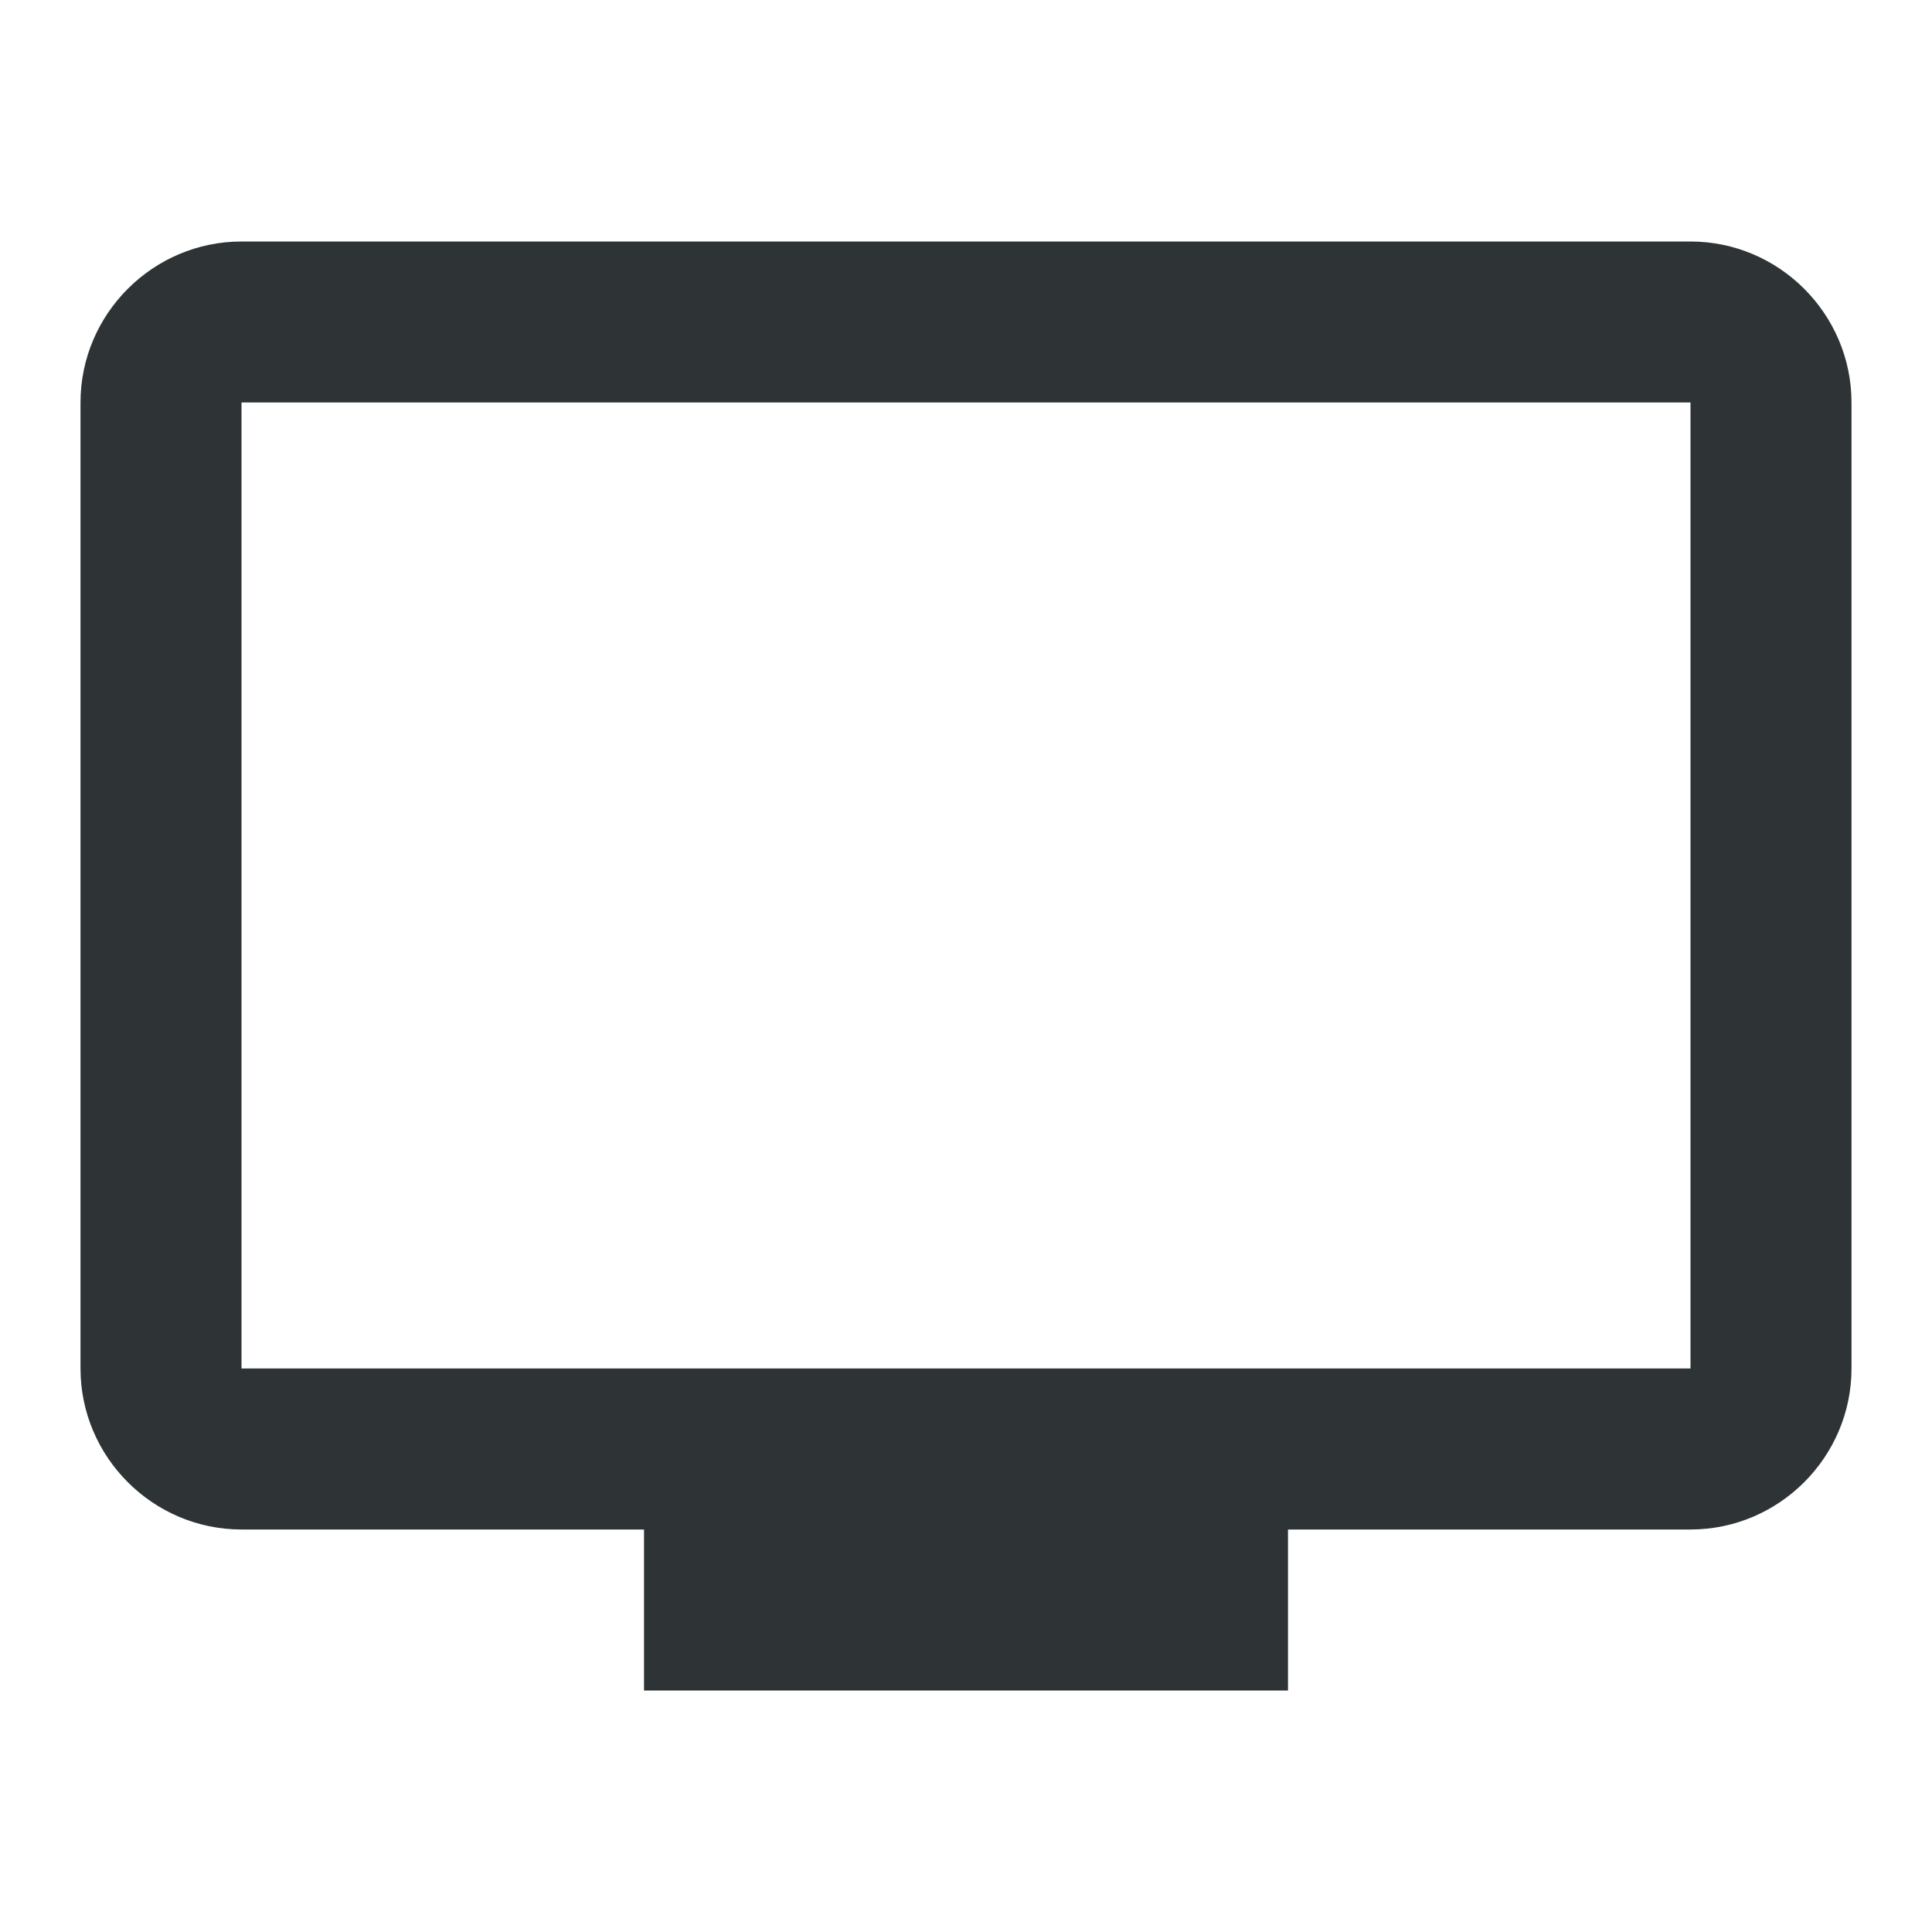
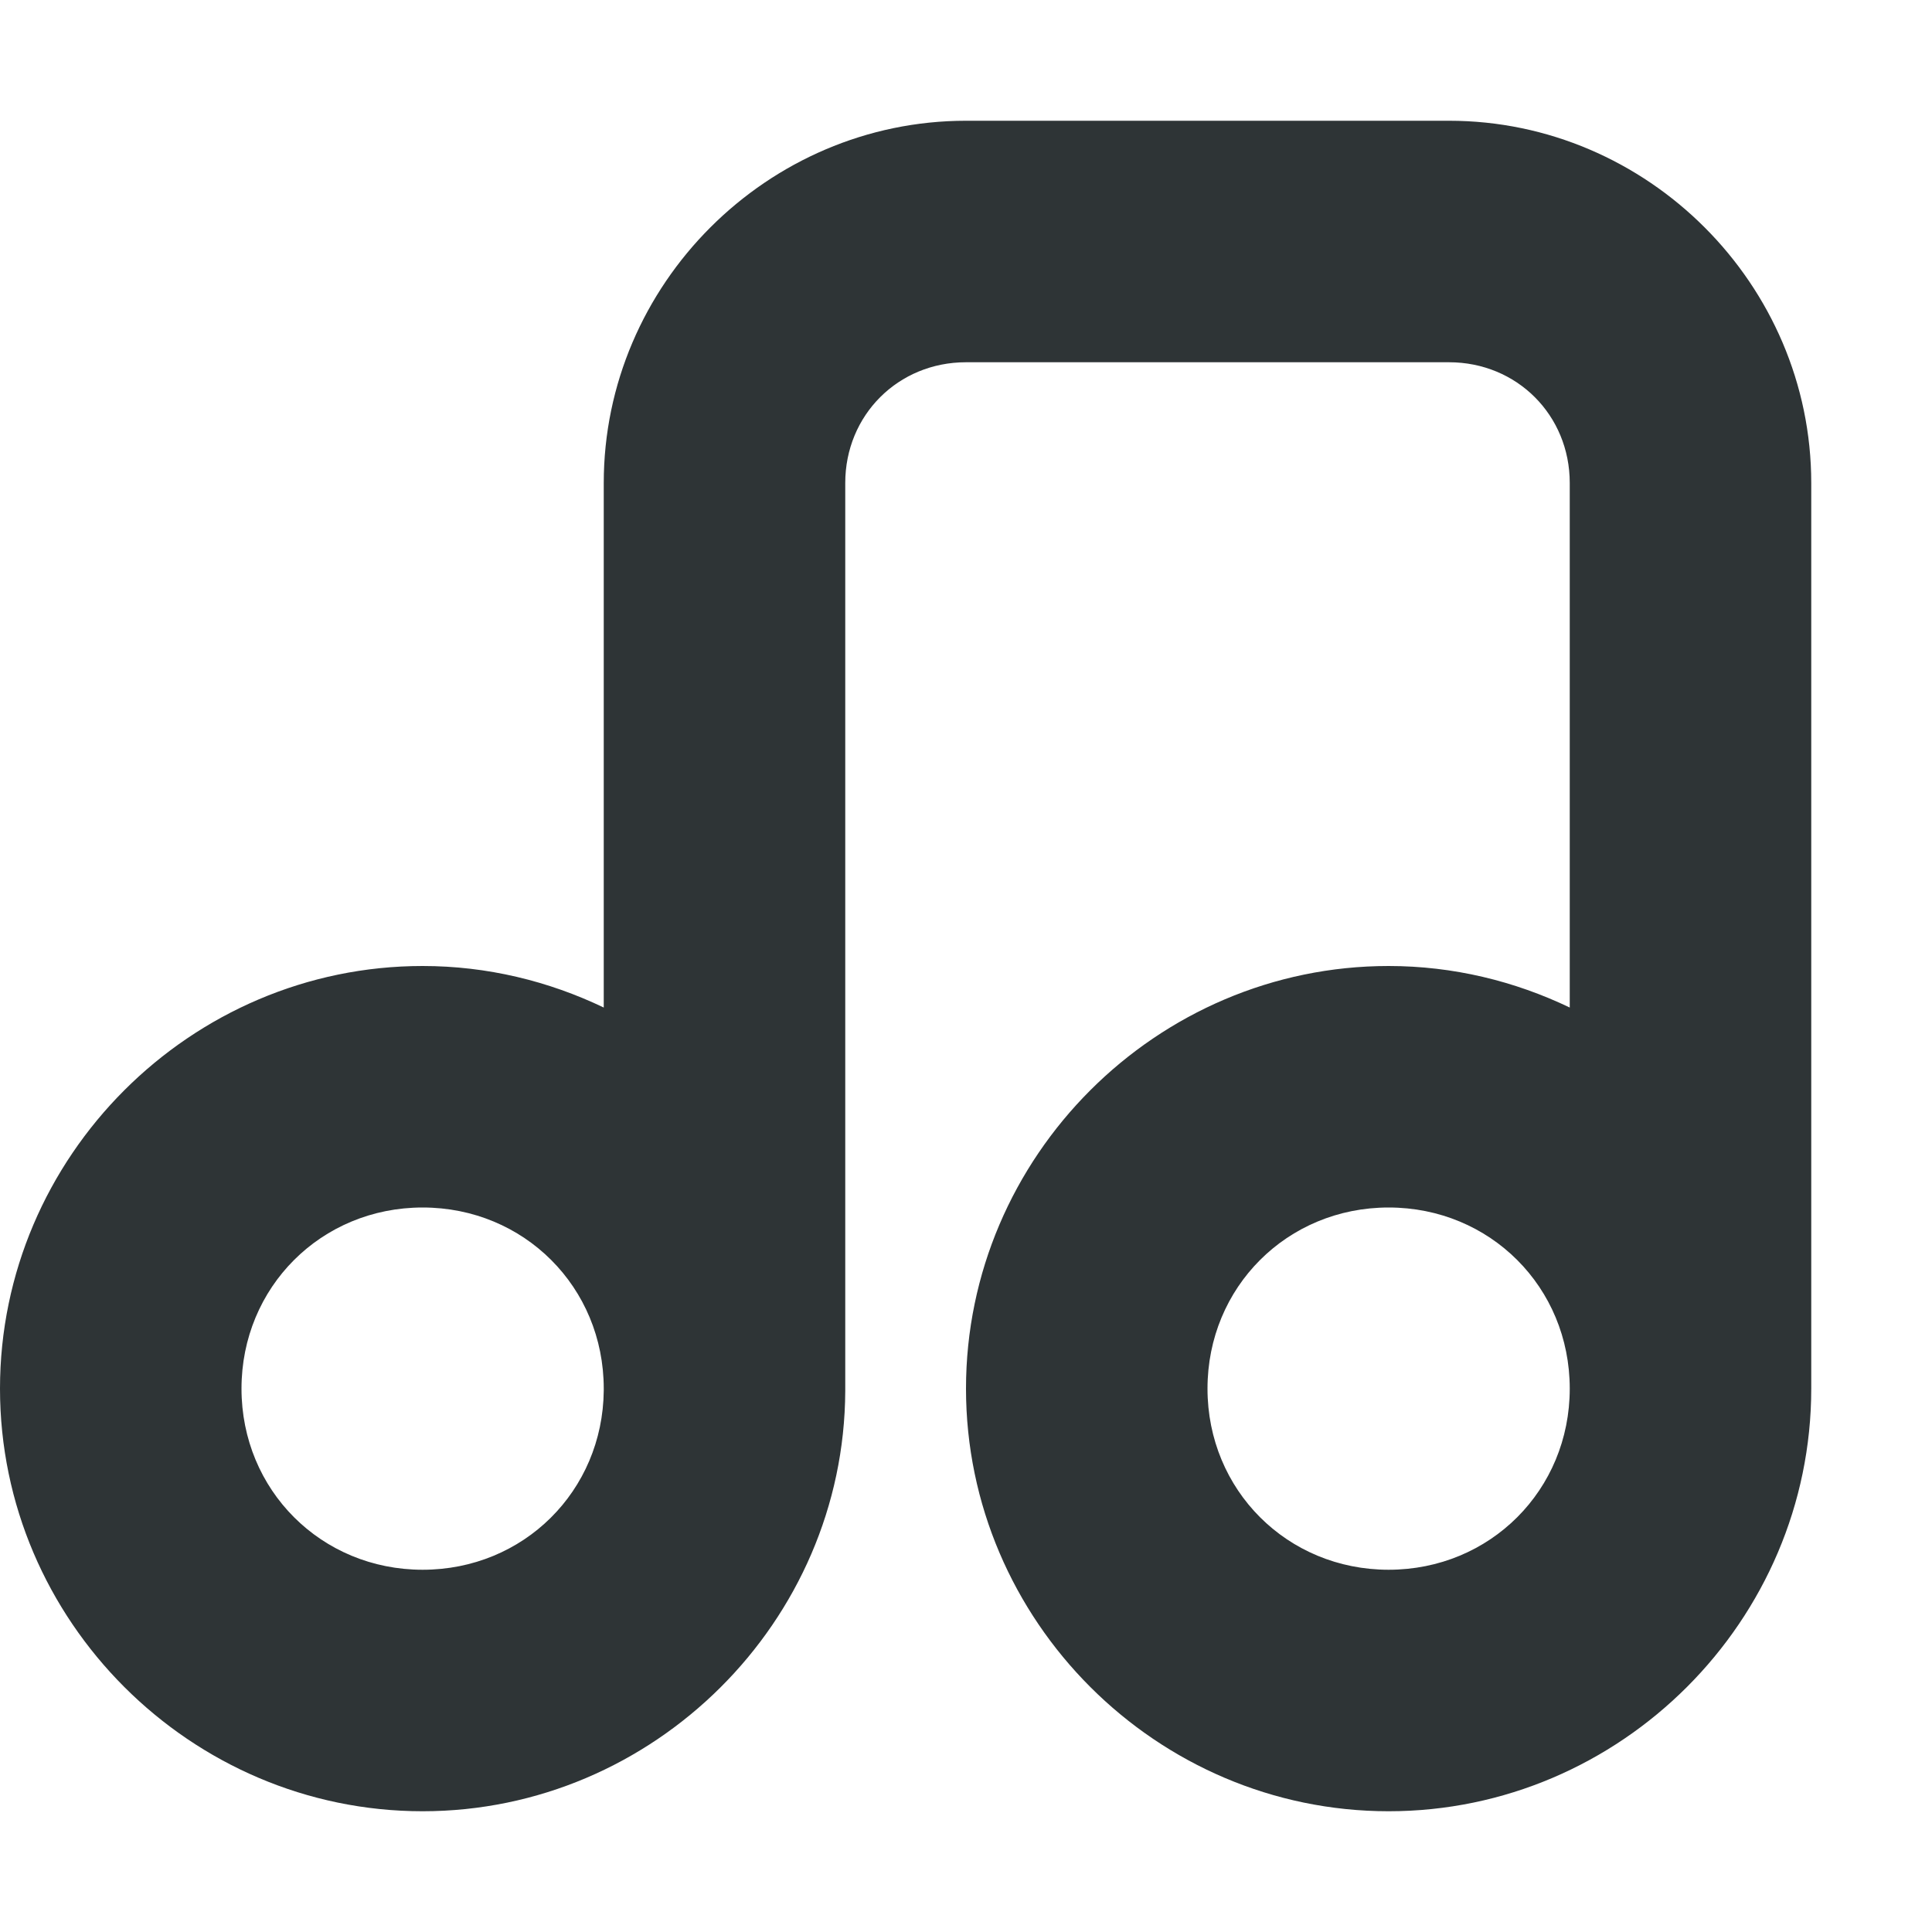
- <svg xmlns="http://www.w3.org/2000/svg" width="24" height="24" viewBox="0 0 24 24">
-   <path fill="#2e3436" d="M21 3H3c-1.1 0-2 .9-2 2v12c0 1.1.9 2 2 2h5v2h8v-2h5c1.1 0 2-.9 2-2V5c0-1.1-.9-2-2-2zm0 14H3V5h18v12z" />
+ <svg xmlns="http://www.w3.org/2000/svg" height="16px" viewBox="0 0 16 16" width="16px">
+   <path d="m 8 1 c -1.645 0 -3 1.355 -3 3 v 4.344 c -0.457 -0.219 -0.965 -0.344 -1.5 -0.344 c -1.922 0 -3.5 1.578 -3.5 3.5 s 1.578 3.5 3.5 3.5 c 1.914 0 3.492 -1.57 3.5 -3.48 c 0 -0.008 0 -0.012 0 -0.02 v -7.5 c 0 -0.562 0.438 -1 1 -1 h 4 c 0.562 0 1 0.438 1 1 v 4.344 c -0.457 -0.219 -0.965 -0.344 -1.5 -0.344 c -1.922 0 -3.5 1.578 -3.5 3.5 s 1.578 3.5 3.5 3.5 s 3.5 -1.578 3.5 -3.5 v -7.5 c 0 -1.645 -1.355 -3 -3 -3 z m -4.5 9 c 0.84 0 1.5 0.66 1.5 1.5 v 0.016 c -0.008 0.832 -0.664 1.484 -1.5 1.484 c -0.84 0 -1.5 -0.66 -1.5 -1.5 s 0.66 -1.5 1.5 -1.5 z m 8 0 c 0.84 0 1.5 0.66 1.5 1.5 s -0.66 1.5 -1.5 1.5 s -1.5 -0.66 -1.5 -1.5 s 0.66 -1.5 1.5 -1.5 z m 0 0" fill="#2e3436" />
</svg>
